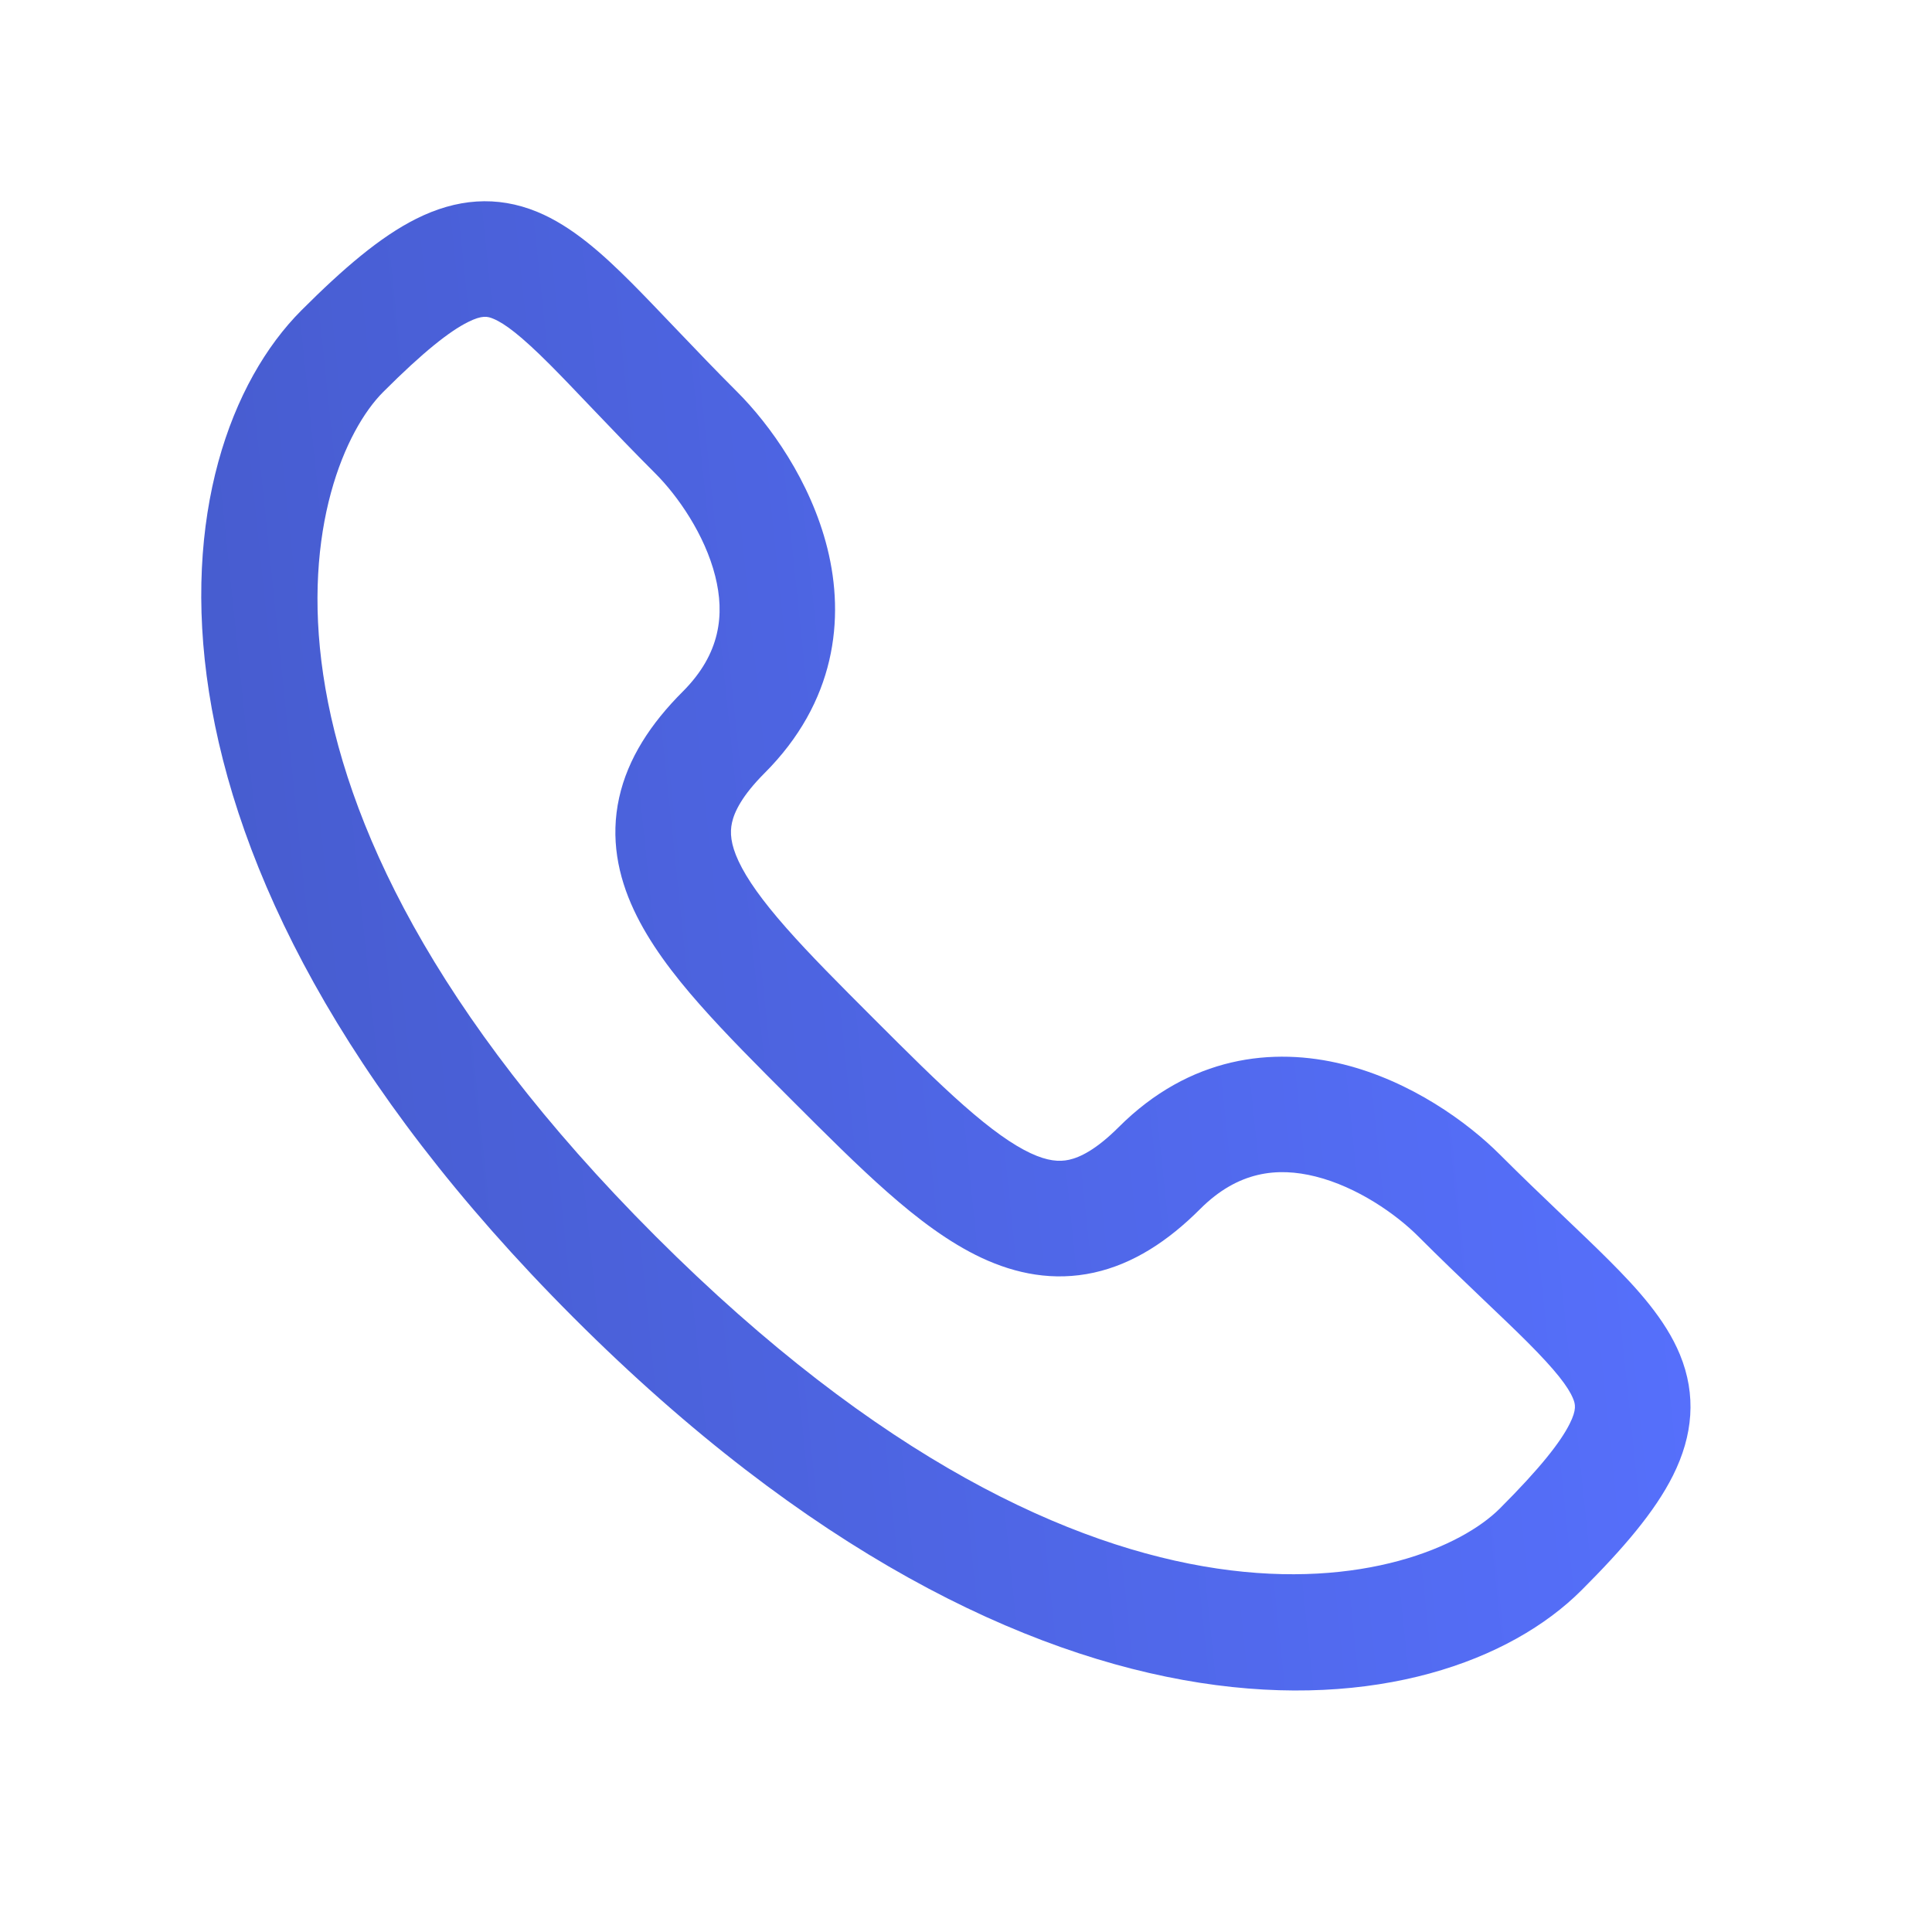
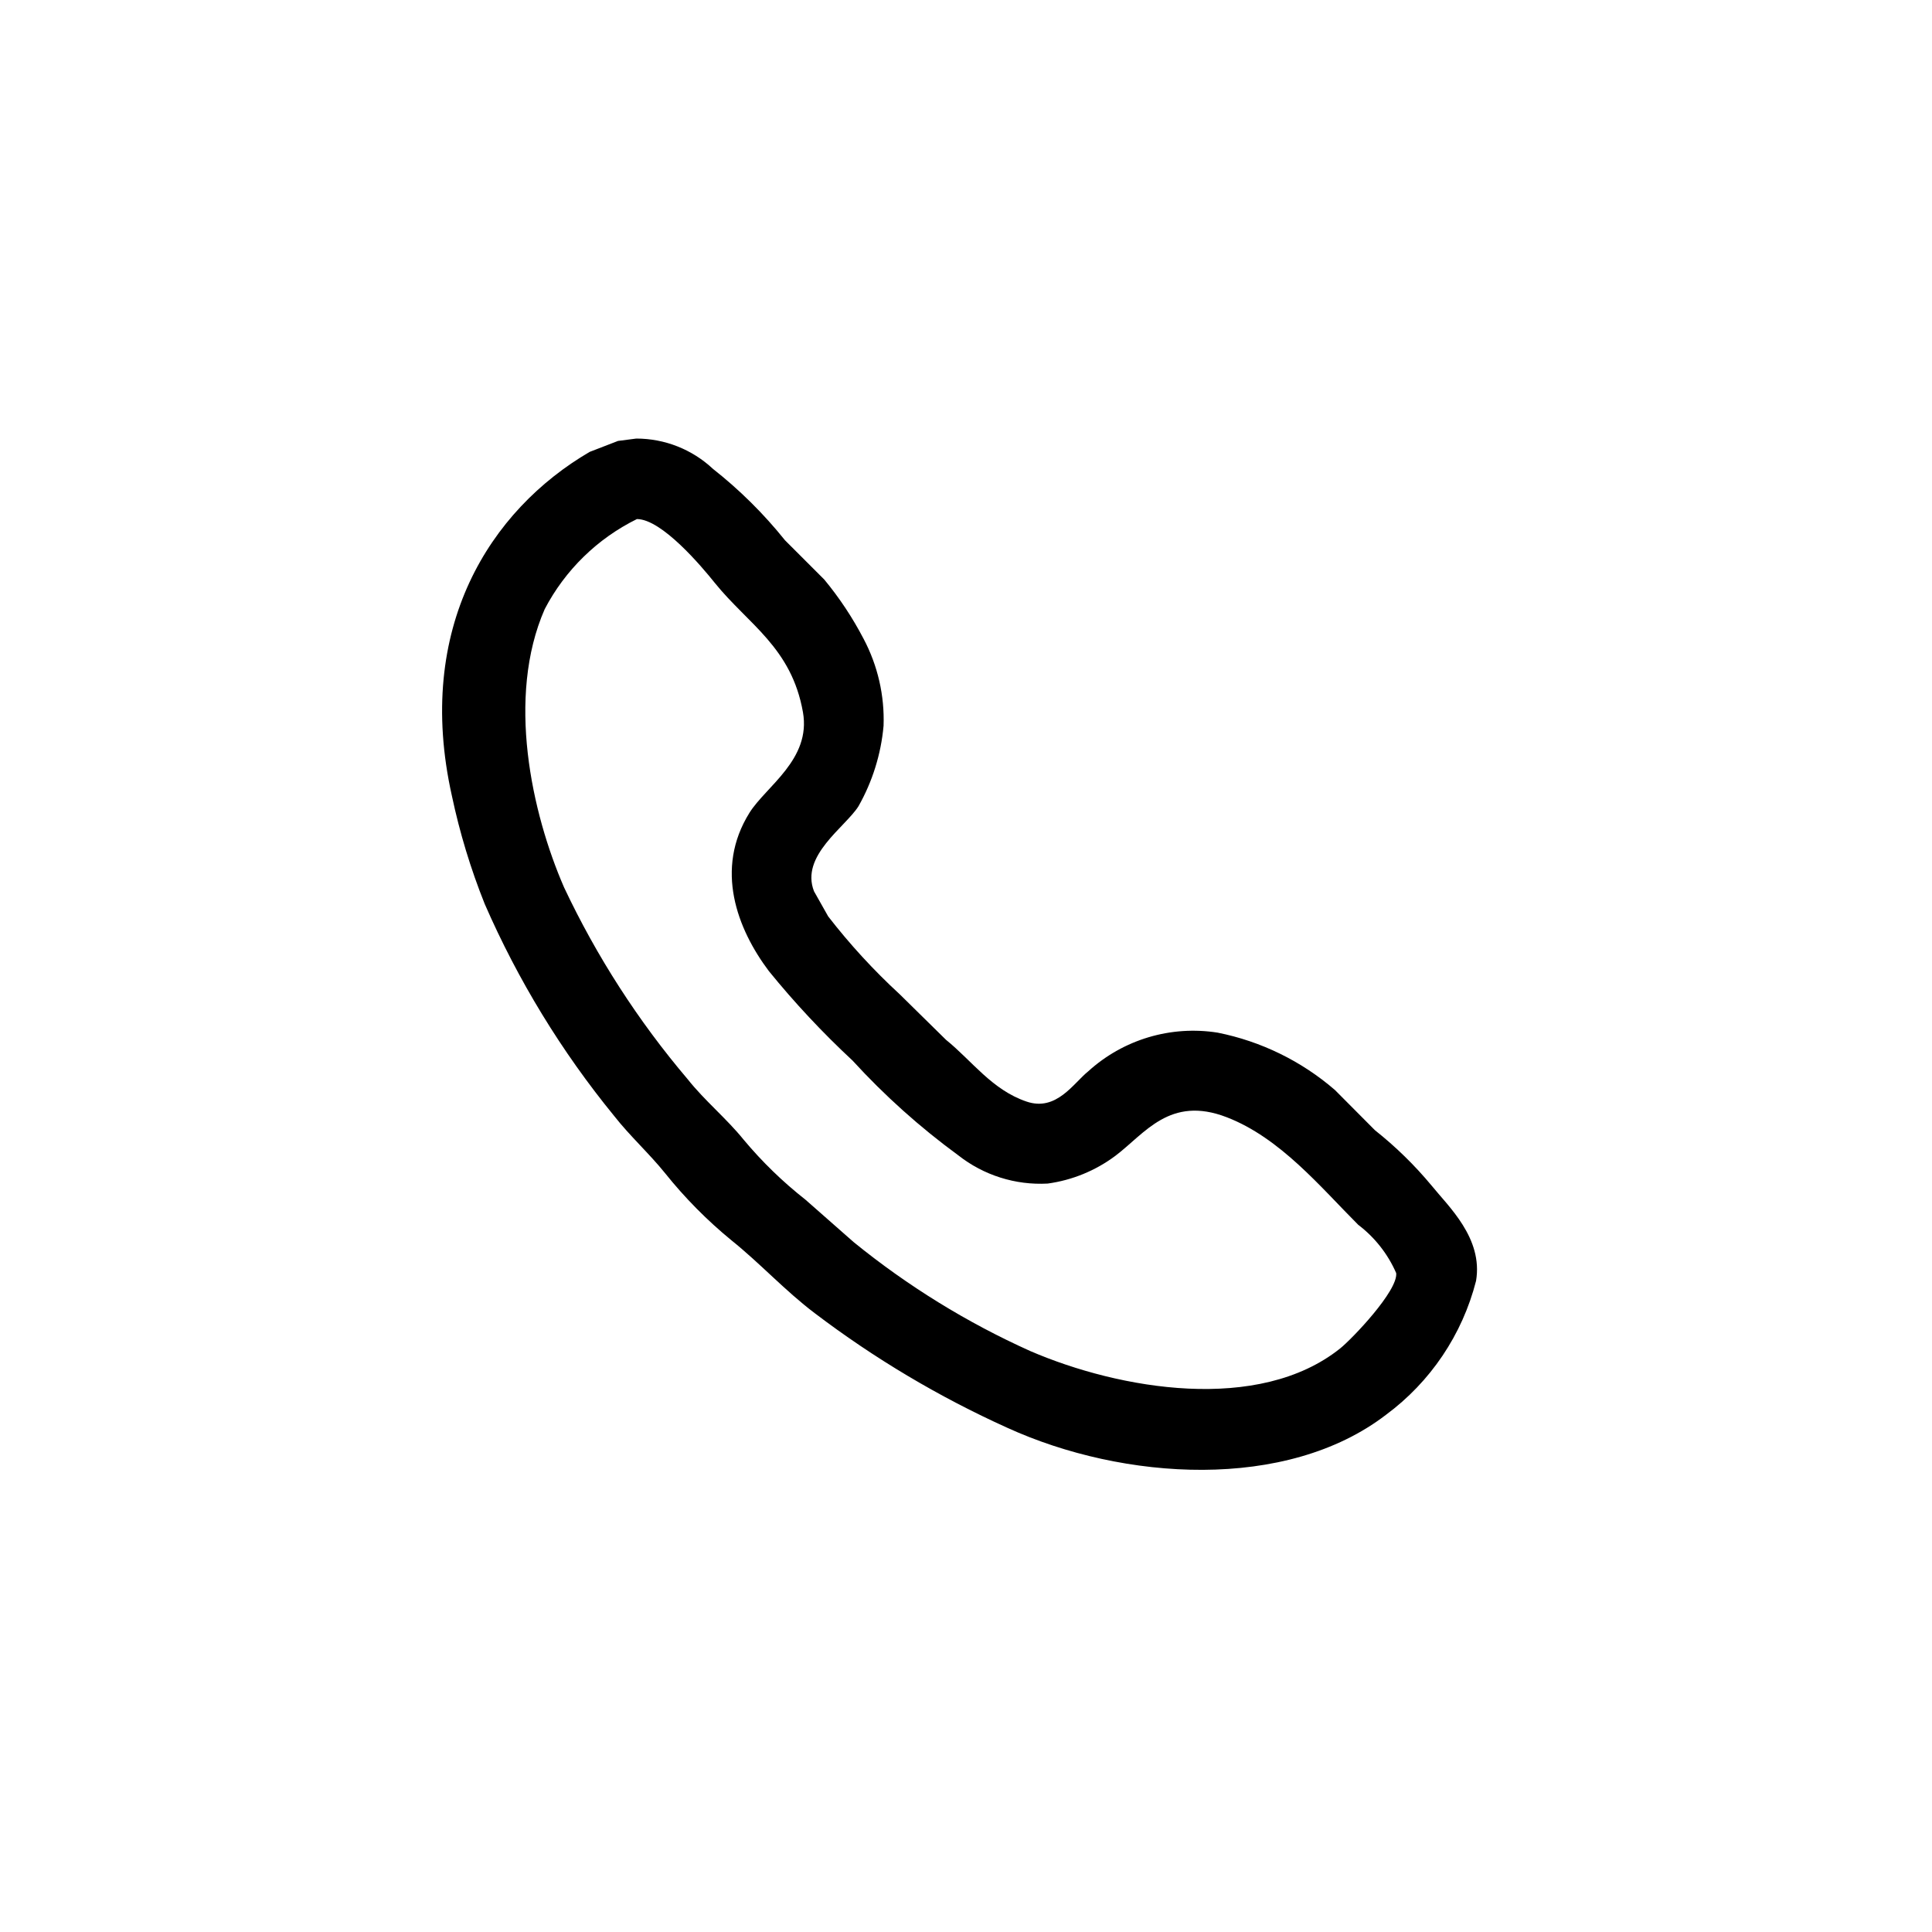
- <svg xmlns="http://www.w3.org/2000/svg" width="48" height="48" viewBox="0 0 48 48" fill="none">
-   <path fill-rule="evenodd" clip-rule="evenodd" d="M11.626 8.002C11.17 8.23 10.521 8.738 9.521 9.738C7.641 11.617 5.17 19.596 16.287 30.713C27.404 41.83 35.383 39.358 37.262 37.479C38.262 36.479 38.77 35.83 38.998 35.374C39.177 35.016 39.139 34.884 39.081 34.744C38.965 34.462 38.661 34.057 37.947 33.343C37.642 33.038 37.295 32.708 36.894 32.326C36.848 32.282 36.801 32.237 36.754 32.192C36.298 31.757 35.786 31.267 35.232 30.713C34.685 30.166 33.721 29.489 32.685 29.23C31.735 28.992 30.757 29.098 29.819 30.036C29.024 30.832 28.157 31.402 27.179 31.618C26.176 31.839 25.238 31.648 24.392 31.253C23.573 30.87 22.796 30.279 22.052 29.623C21.309 28.969 20.521 28.181 19.693 27.353L19.647 27.307C18.819 26.479 18.031 25.691 17.377 24.948C16.721 24.204 16.13 23.427 15.748 22.608C15.352 21.762 15.161 20.824 15.382 19.821C15.598 18.843 16.168 17.976 16.964 17.181C17.902 16.243 18.008 15.265 17.77 14.315C17.511 13.28 16.834 12.315 16.287 11.768C15.733 11.214 15.243 10.702 14.808 10.246C14.763 10.199 14.718 10.152 14.674 10.106C14.292 9.705 13.961 9.358 13.657 9.053C12.943 8.339 12.538 8.035 12.256 7.919C12.116 7.861 11.984 7.823 11.626 8.002ZM16.886 8.265C17.318 8.718 17.788 9.209 18.317 9.738C19.123 10.544 20.137 11.947 20.555 13.619C20.994 15.375 20.762 17.442 18.993 19.21C18.436 19.768 18.245 20.17 18.186 20.439C18.132 20.684 18.152 20.973 18.349 21.395C18.559 21.844 18.94 22.379 19.532 23.051C20.119 23.718 20.845 24.445 21.7 25.3C22.555 26.155 23.282 26.881 23.949 27.468C24.621 28.06 25.156 28.441 25.605 28.651C26.027 28.848 26.316 28.868 26.561 28.814C26.83 28.755 27.232 28.564 27.79 28.007C29.558 26.238 31.625 26.006 33.381 26.445C35.053 26.863 36.456 27.877 37.262 28.683C37.791 29.212 38.282 29.682 38.735 30.114C38.782 30.16 38.83 30.205 38.877 30.25C39.273 30.627 39.646 30.983 39.977 31.314C40.684 32.021 41.378 32.783 41.736 33.651C42.152 34.661 42.063 35.663 41.565 36.658C41.117 37.556 40.322 38.48 39.292 39.509C35.758 43.043 25.874 44.36 14.257 32.743C2.64 21.126 3.957 11.242 7.491 7.708C8.521 6.678 9.444 5.883 10.342 5.435C11.337 4.937 12.339 4.848 13.349 5.264C14.217 5.622 14.979 6.316 15.687 7.023C16.017 7.354 16.373 7.728 16.75 8.123C16.795 8.17 16.84 8.218 16.886 8.265Z" fill="url(#paint0_linear_1447_480)" />
+ <svg xmlns="http://www.w3.org/2000/svg" width="72" height="72" viewBox="0 0 72 72">
  <defs>
-     <linearGradient id="paint0_linear_1447_480" x1="42" y1="5" x2="1.585" y2="9.209" gradientUnits="userSpaceOnUse">
-       <stop stop-color="#5771FF" />
-       <stop offset="1" stop-color="#465BCC" />
-     </linearGradient>
+     <style>
+       .cls-1 {
+         fill-rule: evenodd;
+       }
+     </style>
  </defs>
+   <path id="phone" class="cls-1" d="M23.712,16.344a4.179,4.179,0,0,1,2.856,1.128,16.643,16.643,0,0,1,2.688,2.664L30.72,21.6a12.58,12.58,0,0,1,1.464,2.208,6.438,6.438,0,0,1,.744,3.24,7.432,7.432,0,0,1-.936,3c-0.491.779-2.176,1.841-1.656,3.168l0.528,0.936a23.487,23.487,0,0,0,2.664,2.9l1.728,1.7c0.958,0.772,1.713,1.865,3,2.3,1.113,0.38,1.747-.683,2.3-1.128a5.817,5.817,0,0,1,4.824-1.44,9.537,9.537,0,0,1,4.368,2.136L51.24,42.12a14.269,14.269,0,0,1,2.112,2.064c0.624,0.775,1.925,1.96,1.656,3.552a8.964,8.964,0,0,1-3.36,4.992c-3.708,2.844-9.775,2.459-14.112.48a37.173,37.173,0,0,1-7.176-4.272c-1.1-.831-2.035-1.858-3.1-2.712a16.86,16.86,0,0,1-2.472-2.5c-0.592-.735-1.312-1.386-1.9-2.136a33.848,33.848,0,0,1-4.824-7.9,24.442,24.442,0,0,1-1.224-4.032c-1.4-6.27,1.431-10.653,5.136-12.816l1.056-.408Zm0.024,3A7.736,7.736,0,0,0,20.3,22.7c-1.438,3.283-.485,7.6.72,10.368a32.362,32.362,0,0,0,4.608,7.152c0.634,0.8,1.451,1.466,2.088,2.256a15.366,15.366,0,0,0,2.3,2.232l1.8,1.584A29.805,29.805,0,0,0,38.4,50.352c3.333,1.436,8.511,2.324,11.544-.1,0.43-.343,2.162-2.148,2.088-2.808a4.539,4.539,0,0,0-1.416-1.8c-1.4-1.4-2.907-3.24-4.9-4.008-2.123-.82-3.05.61-4.152,1.44a5.449,5.449,0,0,1-2.52,1.032,4.948,4.948,0,0,1-3.336-1.056,26.654,26.654,0,0,1-3.936-3.528,32.618,32.618,0,0,1-3.12-3.336c-1.179-1.568-2.033-3.8-.72-5.9,0.616-.984,2.3-1.985,1.992-3.744-0.427-2.419-2.042-3.278-3.288-4.824C26.156,21.119,24.662,19.344,23.736,19.344Z" />
</svg>
